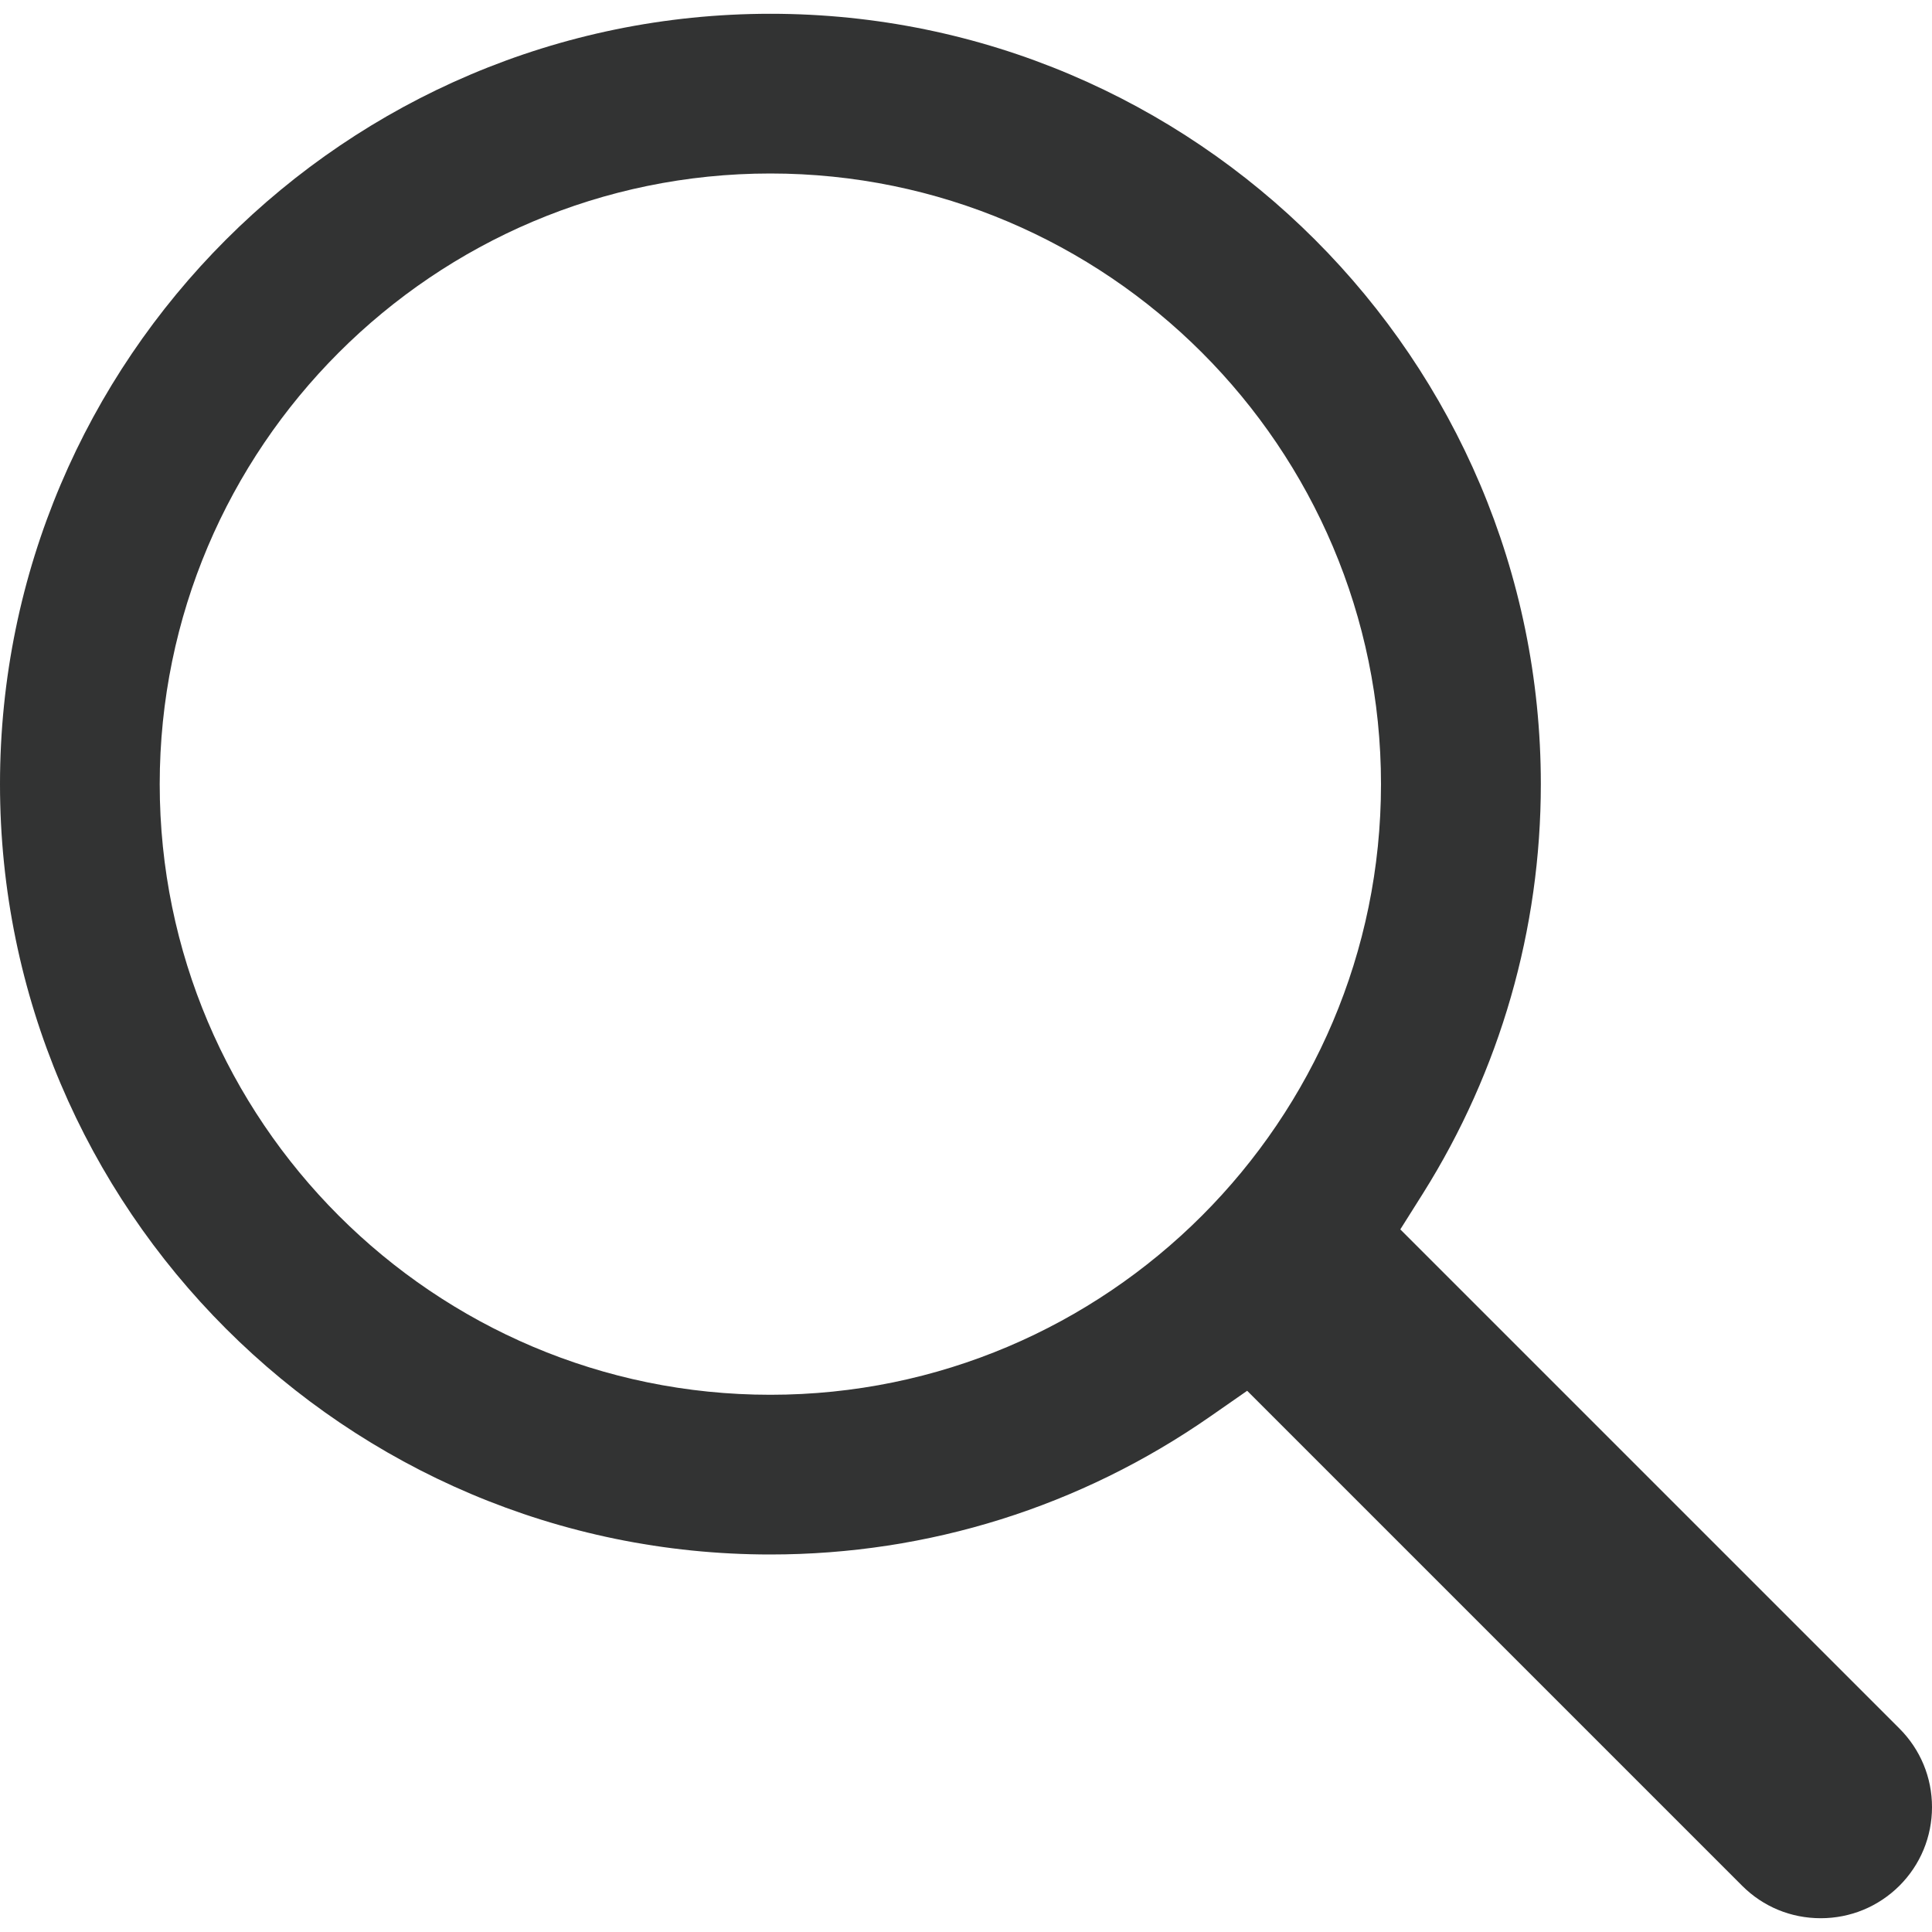
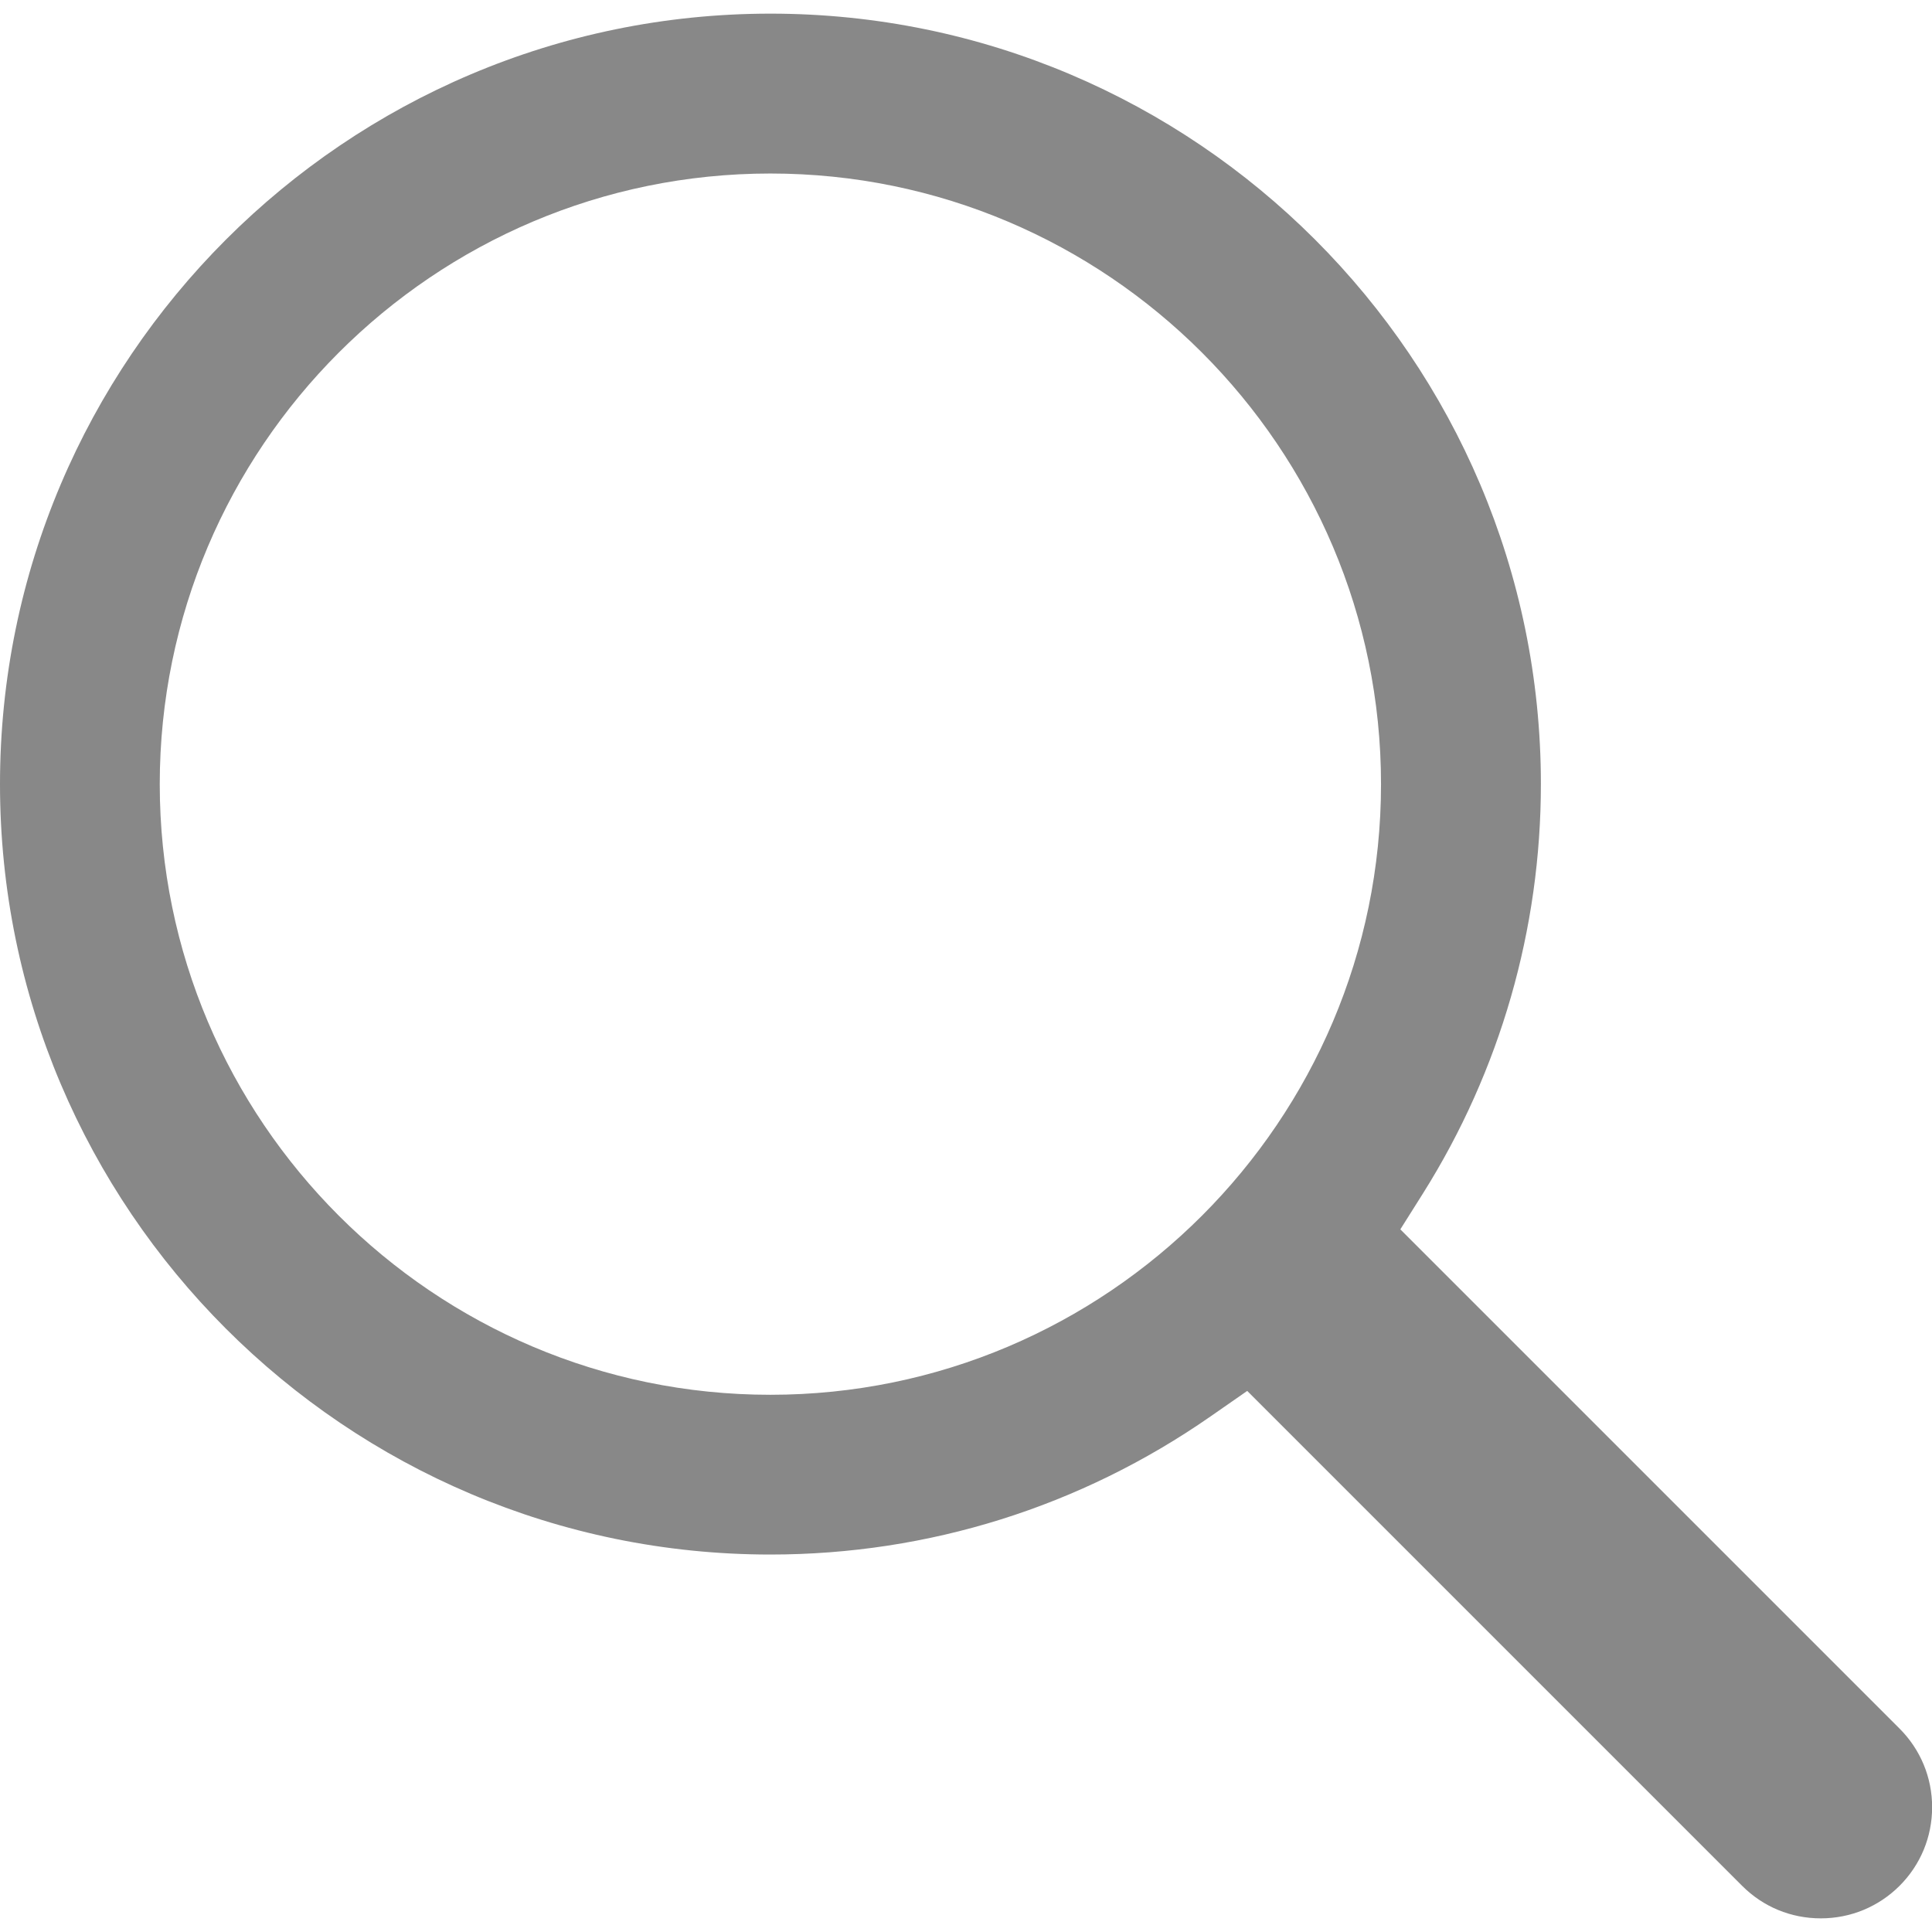
- <svg xmlns="http://www.w3.org/2000/svg" version="1.1" id="레이어_1" x="0px" y="0px" viewBox="0 0 15 15" style="enable-background:new 0 0 15 15;" xml:space="preserve">
+ <svg xmlns="http://www.w3.org/2000/svg" version="1.1" id="레이어_1" x="0px" y="0px" viewBox="0 0 16 16" style="enable-background:new 0 0 16 16;" xml:space="preserve">
  <style type="text/css">
- 	.st0{fill:#323333;}
+ 	.st0{fill:#888888;}
</style>
-   <path class="st0" d="M10.872,9.545l0.177-0.281c0.598-0.952,0.914-2.05,0.914-3.176c0-3.298-2.683-5.981-5.981-5.981S0,2.79,0,6.088  c0,3.298,2.683,5.981,5.981,5.981c1.228,0,2.409-0.371,3.416-1.072l0.286-0.199l3.843,3.843c0.163,0.163,0.379,0.252,0.61,0.252  c0.231,0,0.448-0.09,0.611-0.252C14.91,14.478,15,14.261,15,14.03c0-0.23-0.09-0.447-0.253-0.61L10.872,9.545z M5.981,10.829  c-2.614,0-4.741-2.127-4.741-4.741c0-2.614,2.127-4.741,4.741-4.741c2.614,0,4.741,2.127,4.741,4.741  C10.722,8.702,8.595,10.829,5.981,10.829z" />
+   <path class="st0" d="M11.597,10.181l0.189-0.3c0.638-1.015,0.975-2.187,0.975-3.388c0-3.518-2.862-6.38-6.38-6.38S0,2.976,0,6.494  s2.862,6.38,6.38,6.38c1.31,0,2.57-0.396,3.644-1.143l0.305-0.212l4.099,4.099c0.174,0.174,0.404,0.269,0.651,0.269  s0.478-0.096,0.652-0.269c0.174-0.174,0.27-0.405,0.27-0.652c0-0.245-0.096-0.477-0.27-0.651L11.597,10.181z M6.38,11.551  c-2.788,0-5.057-2.269-5.057-5.057S3.591,1.437,6.38,1.437s5.057,2.269,5.057,5.057S9.168,11.551,6.38,11.551z" />
</svg>
